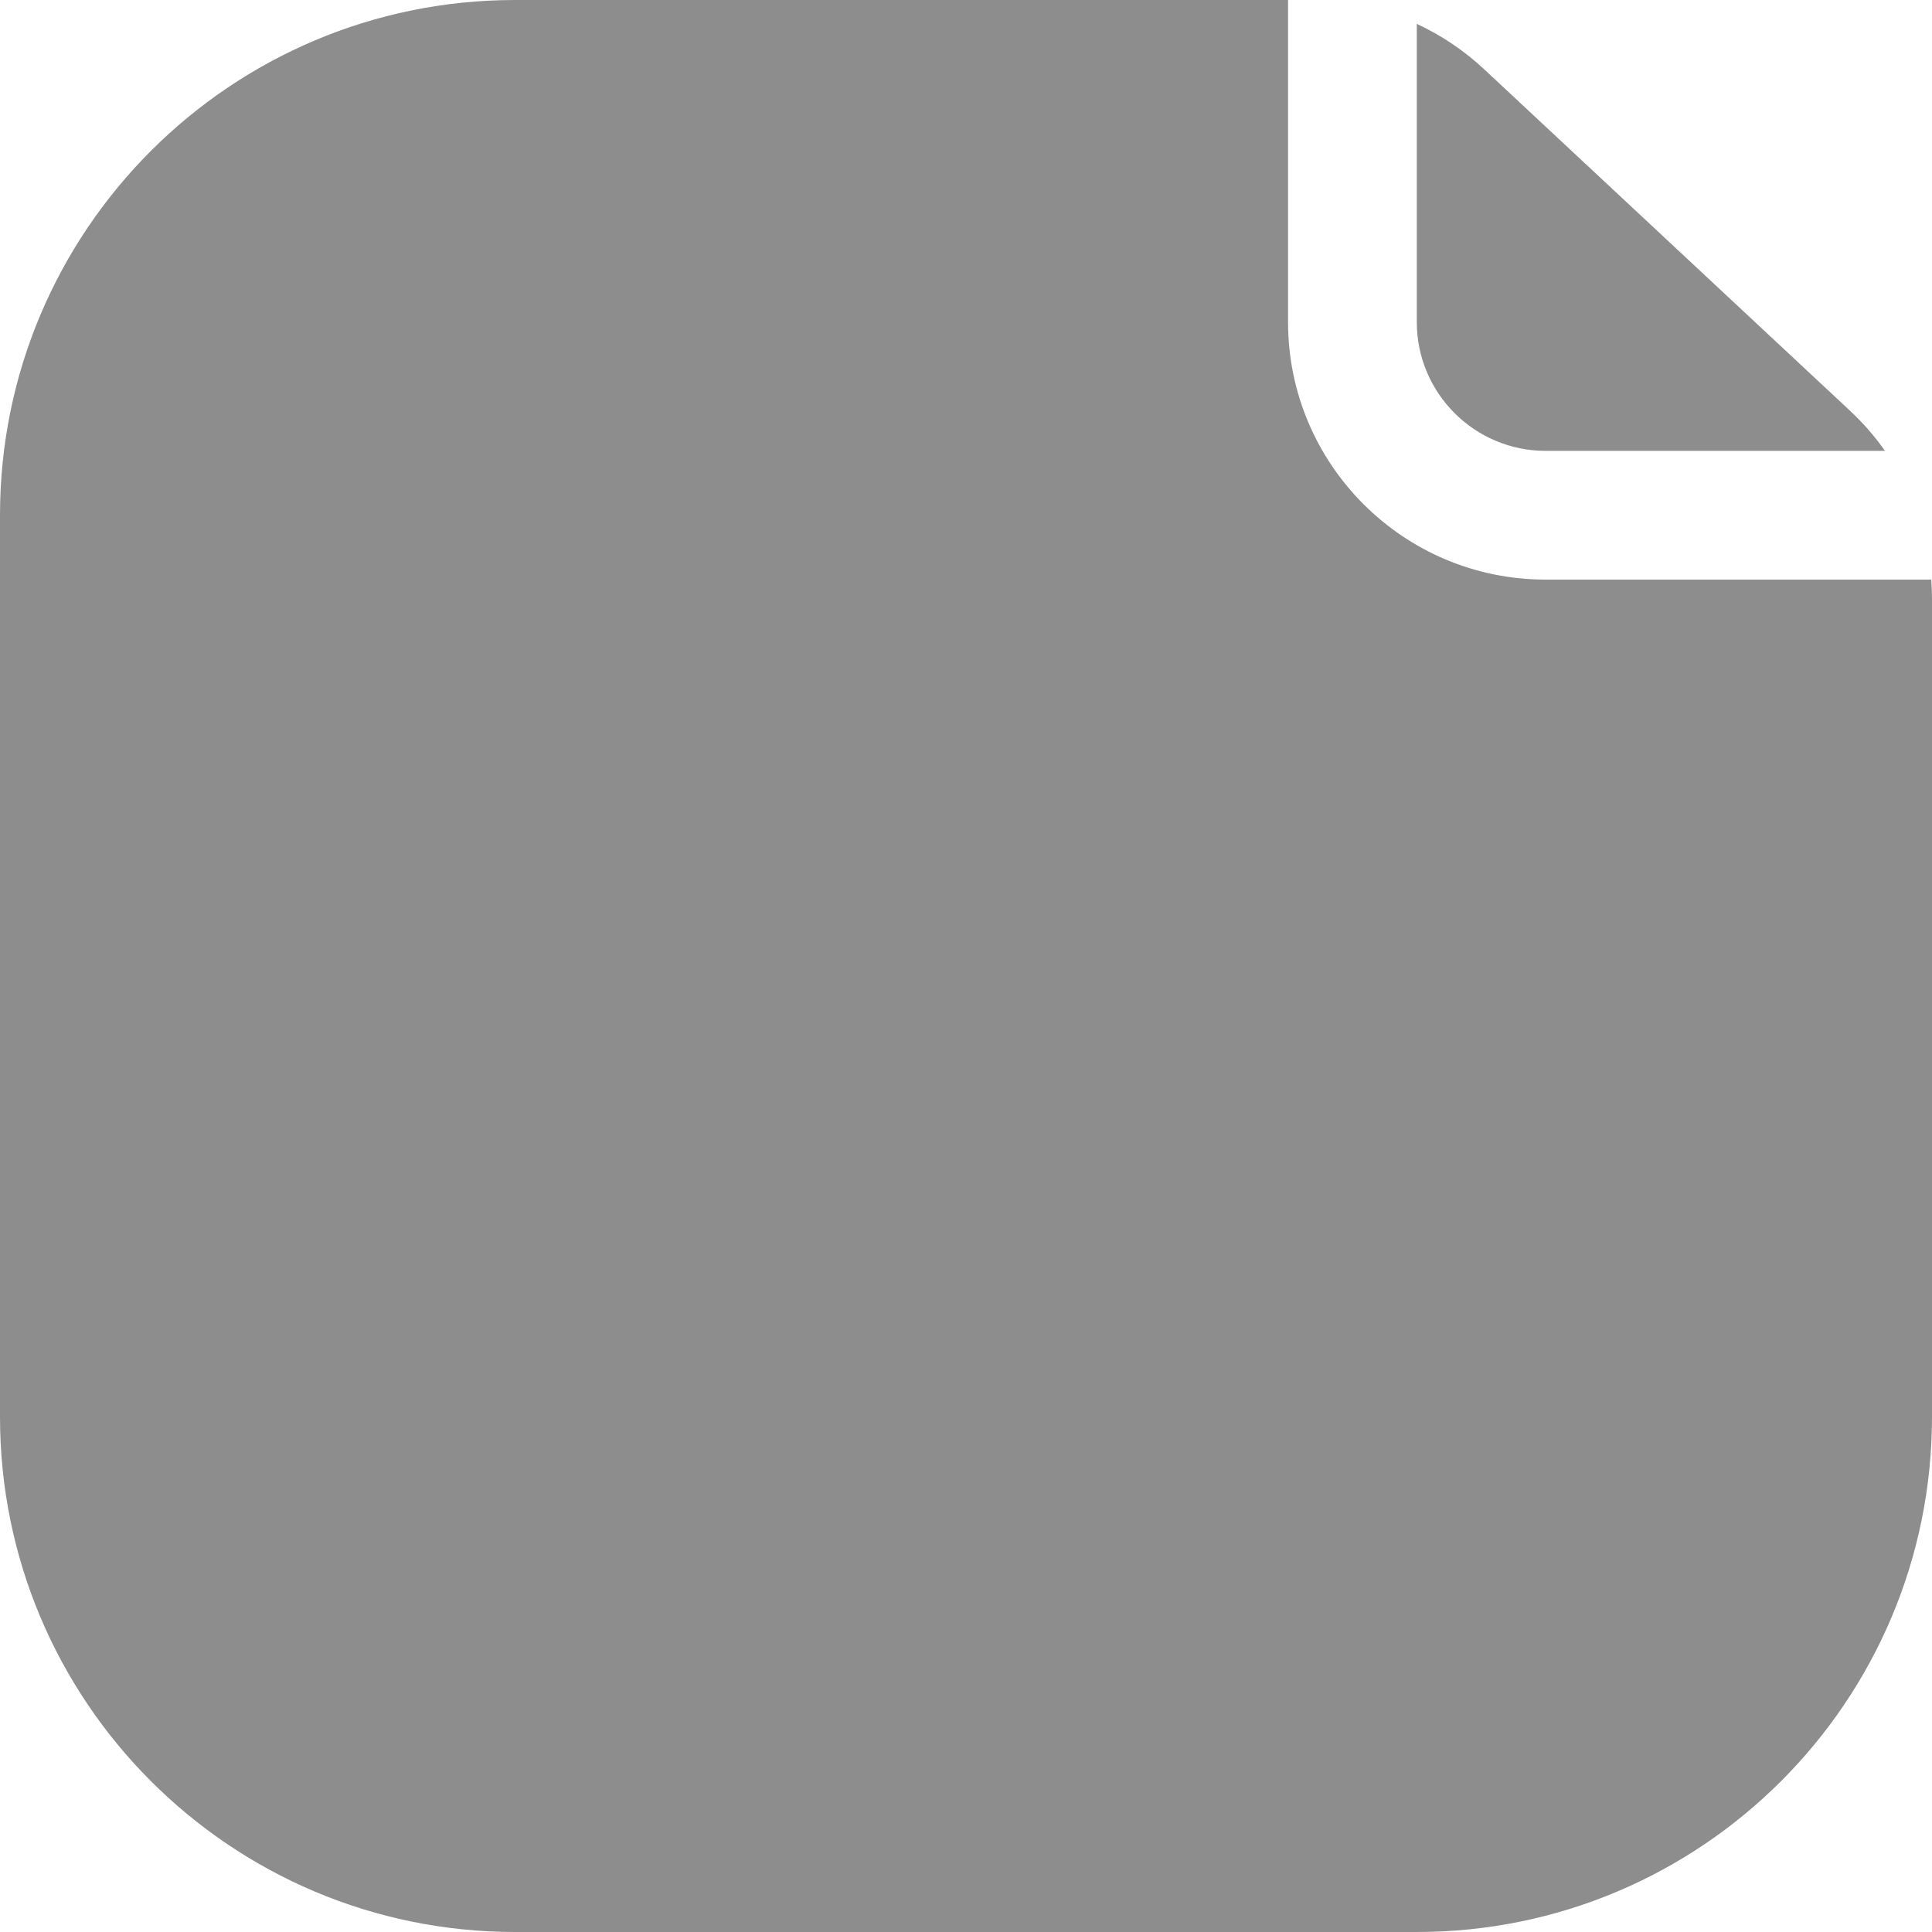
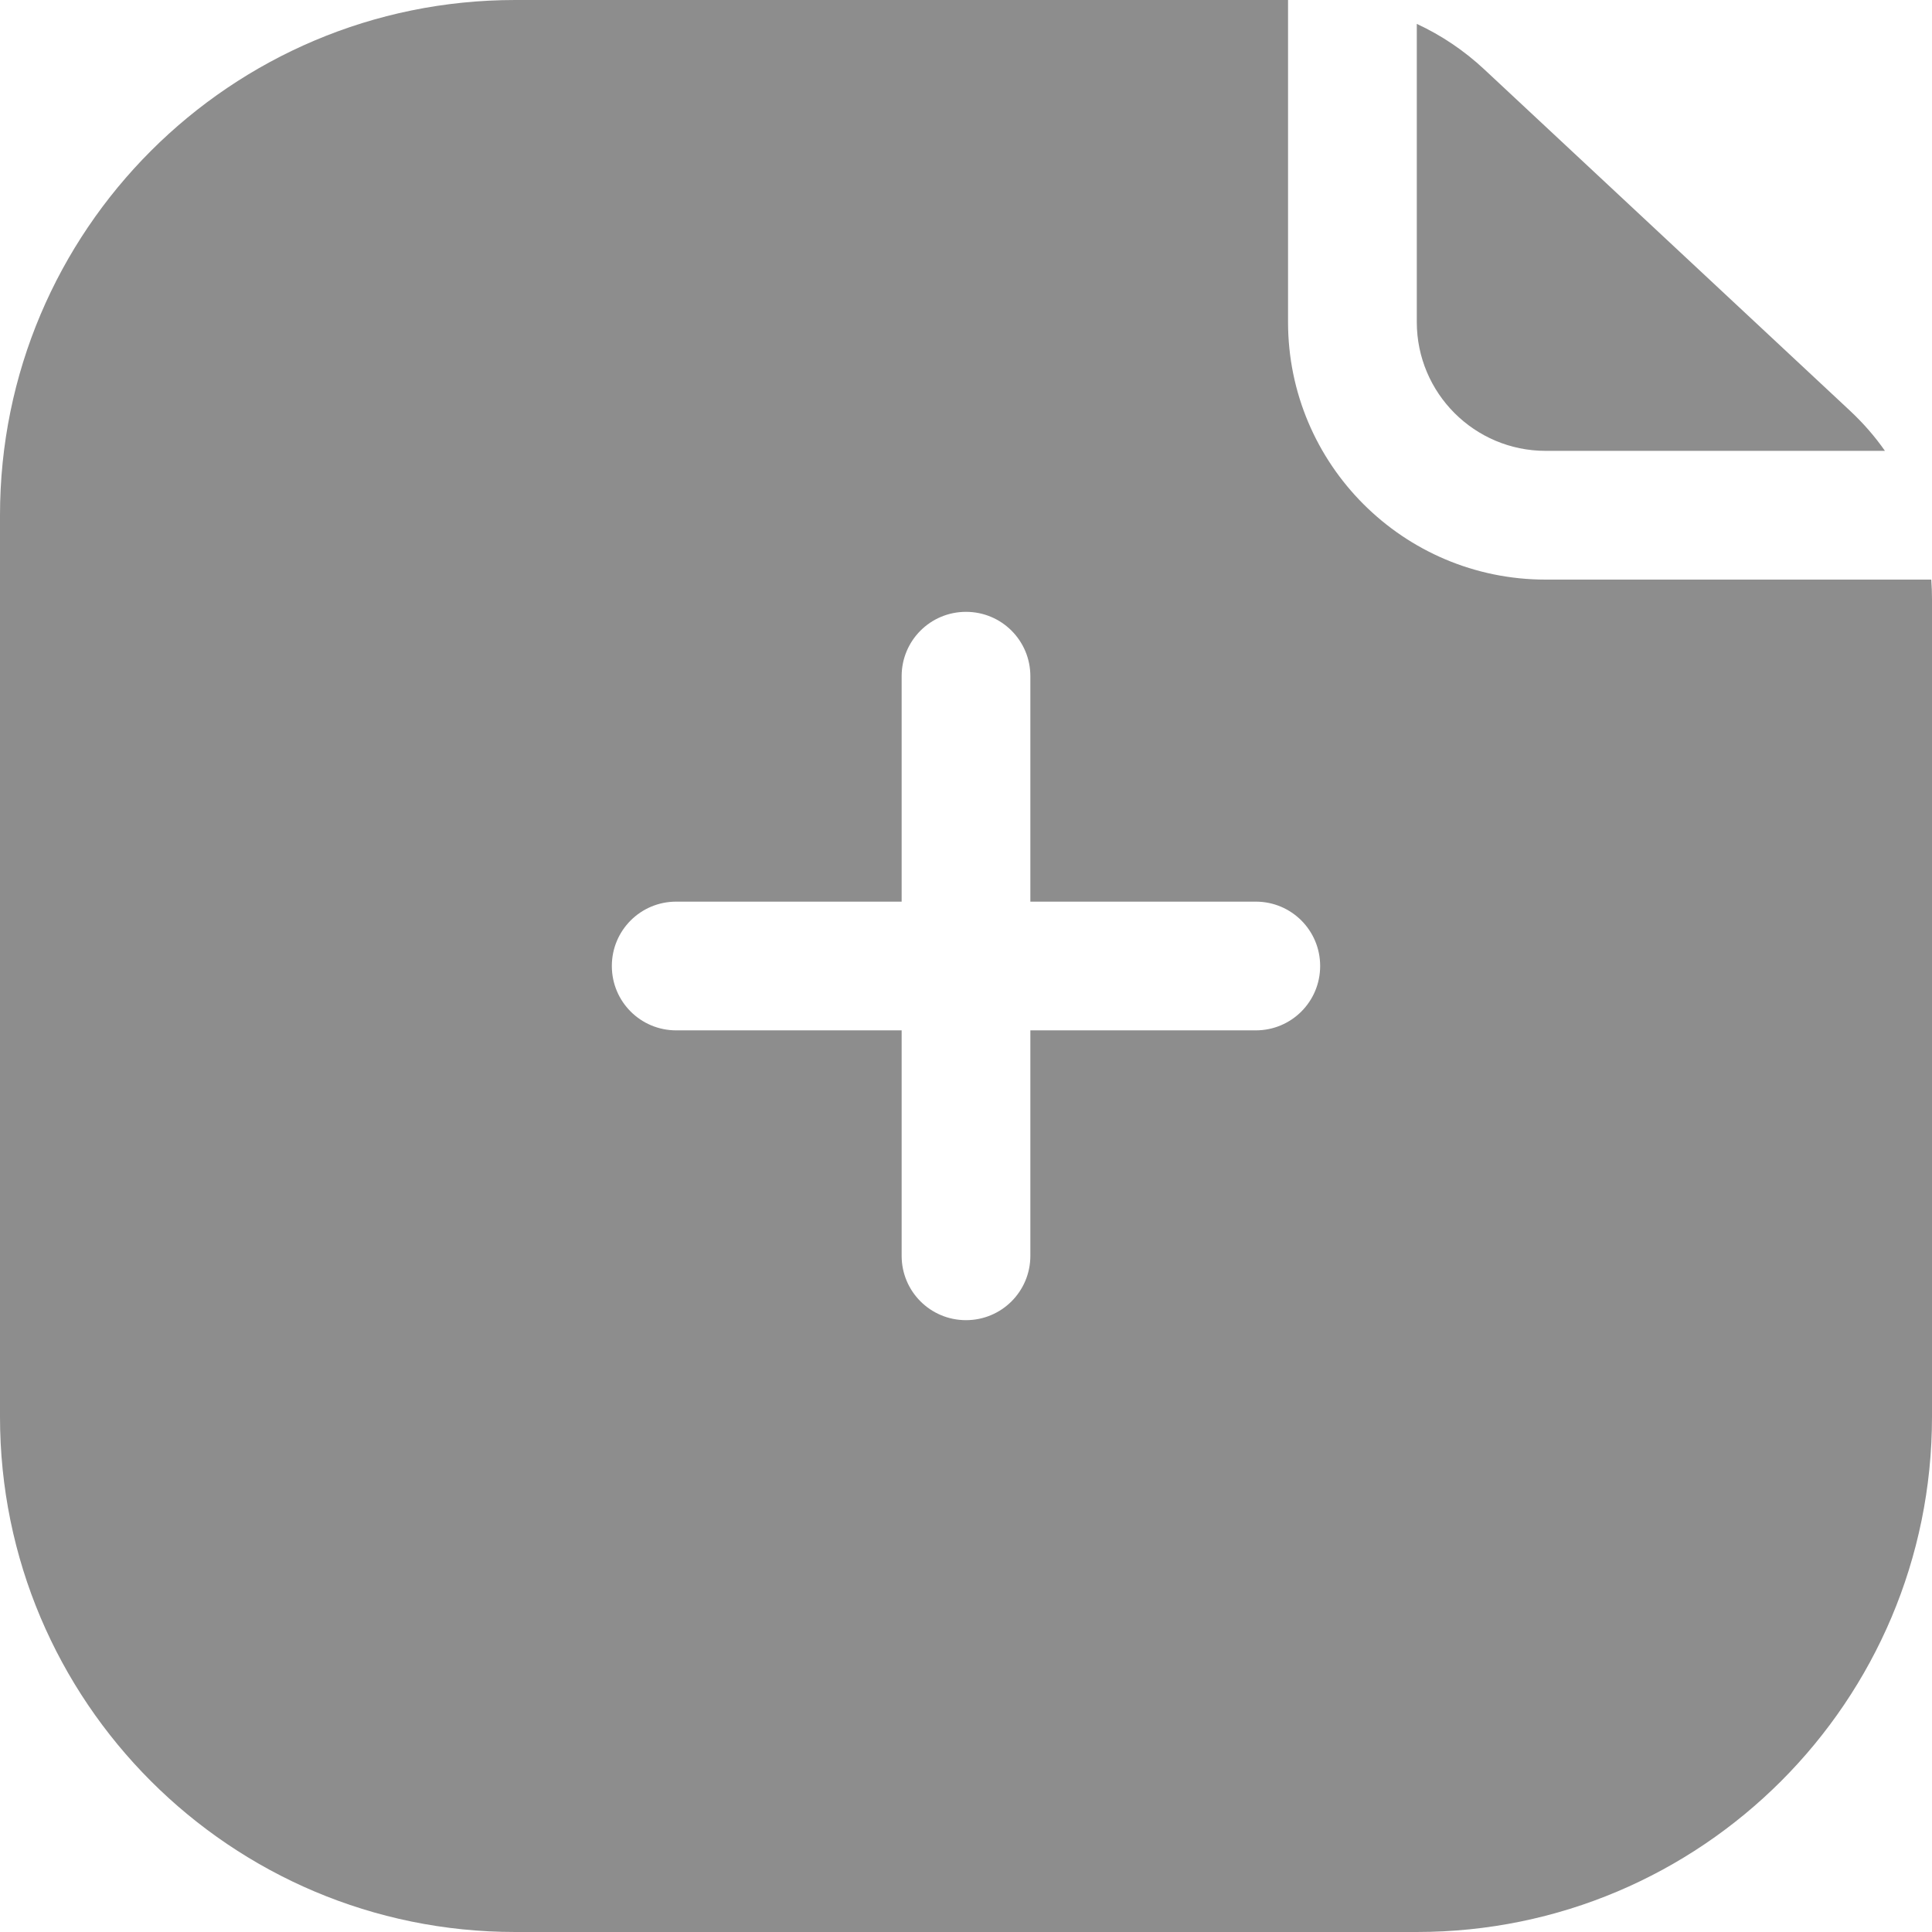
<svg xmlns="http://www.w3.org/2000/svg" width="16" height="16" viewBox="24 511 16 16">
  <defs />
  <g transform="translate(4548 24835)">
    <g transform="matrix(1 0 0 1 -4548 -25034)">
      <g>
        <g transform="matrix(1 0 0 1 24 710)">
          <g transform="matrix(1 0 0 1 -2 -2)">
-             <path d="M 12.667 2 L 12.667 4.667 C 12.667 5.845 13.622 6.8 14.8 6.8 L 17.994 6.8 C 17.998 6.854 18 6.908 18 6.962 L 18 13.733 C 18 16.09 16.09 18 13.733 18 L 6.267 18 C 3.91 18 2 16.09 2 13.733 L 2 6.267 C 2 3.91 3.91 2 6.267 2 L 12.667 2 Z M 12.933 10 C 12.933 10.295 12.695 10.533 12.4 10.533 L 10.533 10.533 L 10.533 12.4 C 10.533 12.695 10.295 12.933 10 12.933 C 9.705 12.933 9.467 12.695 9.467 12.4 L 9.467 10.533 L 7.6 10.533 C 7.305 10.533 7.067 10.295 7.067 10 C 7.067 9.705 7.305 9.467 7.6 9.467 L 9.467 9.467 L 9.467 7.6 C 9.467 7.305 9.705 7.067 10 7.067 C 10.295 7.067 10.533 7.305 10.533 7.6 L 10.533 9.467 L 12.4 9.467 C 12.695 9.467 12.933 9.705 12.933 10 Z" fill="rgb(141,141,141)" fill-opacity="1" />
+             <path d="M 12.667 2 L 12.667 4.667 C 12.667 5.845 13.622 6.8 14.8 6.8 L 17.994 6.8 C 17.998 6.854 18 6.908 18 6.962 L 18 13.733 C 18 16.09 16.09 18 13.733 18 L 6.267 18 C 3.91 18 2 16.09 2 13.733 L 2 6.267 C 2 3.91 3.91 2 6.267 2 L 12.667 2 Z M 12.933 10 C 12.933 10.295 12.695 10.533 12.4 10.533 L 10.533 10.533 L 10.533 12.4 C 10.533 12.695 10.295 12.933 10 12.933 C 9.705 12.933 9.467 12.695 9.467 12.4 L 9.467 10.533 L 7.6 10.533 C 7.305 10.533 7.067 10.295 7.067 10 C 7.067 9.705 7.305 9.467 7.6 9.467 L 9.467 9.467 L 9.467 7.6 C 9.467 7.305 9.705 7.067 10 7.067 C 10.295 7.067 10.533 7.305 10.533 7.6 L 10.533 9.467 L 12.4 9.467 C 12.695 9.467 12.933 9.705 12.933 10 Z" fill="rgb(141,141,141)" fill-opacity="1" fill-rule="evenodd" />
          </g>
          <g transform="matrix(1 0 0 1 -34.2667 -2.54421)">
            <path d="M 46 2.742 L 46 5.211 C 46 5.8 46.478 6.278 47.067 6.278 L 49.877 6.278 C 49.794 6.159 49.697 6.048 49.589 5.947 L 46.558 3.118 C 46.392 2.963 46.203 2.836 46 2.742 Z" fill="rgb(141,141,141)" fill-opacity="1" />
          </g>
        </g>
      </g>
    </g>
  </g>
</svg>
